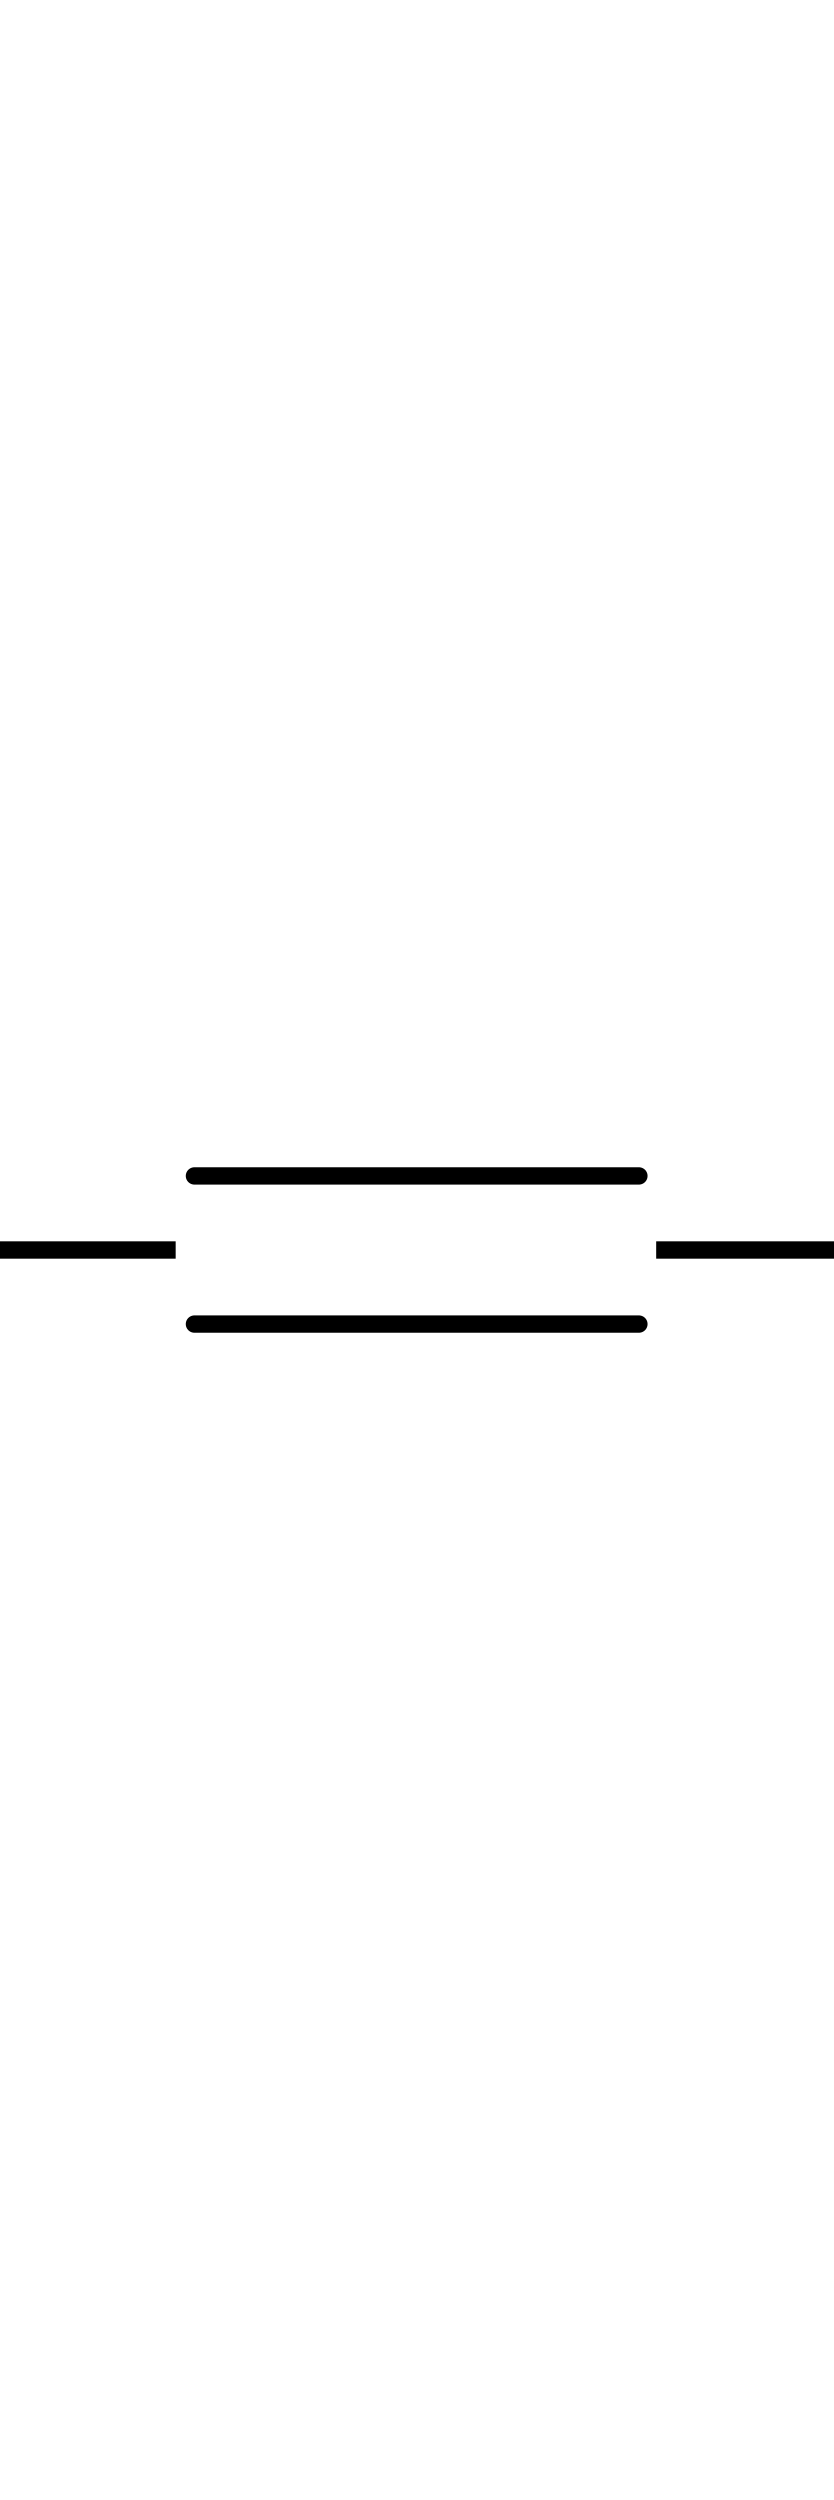
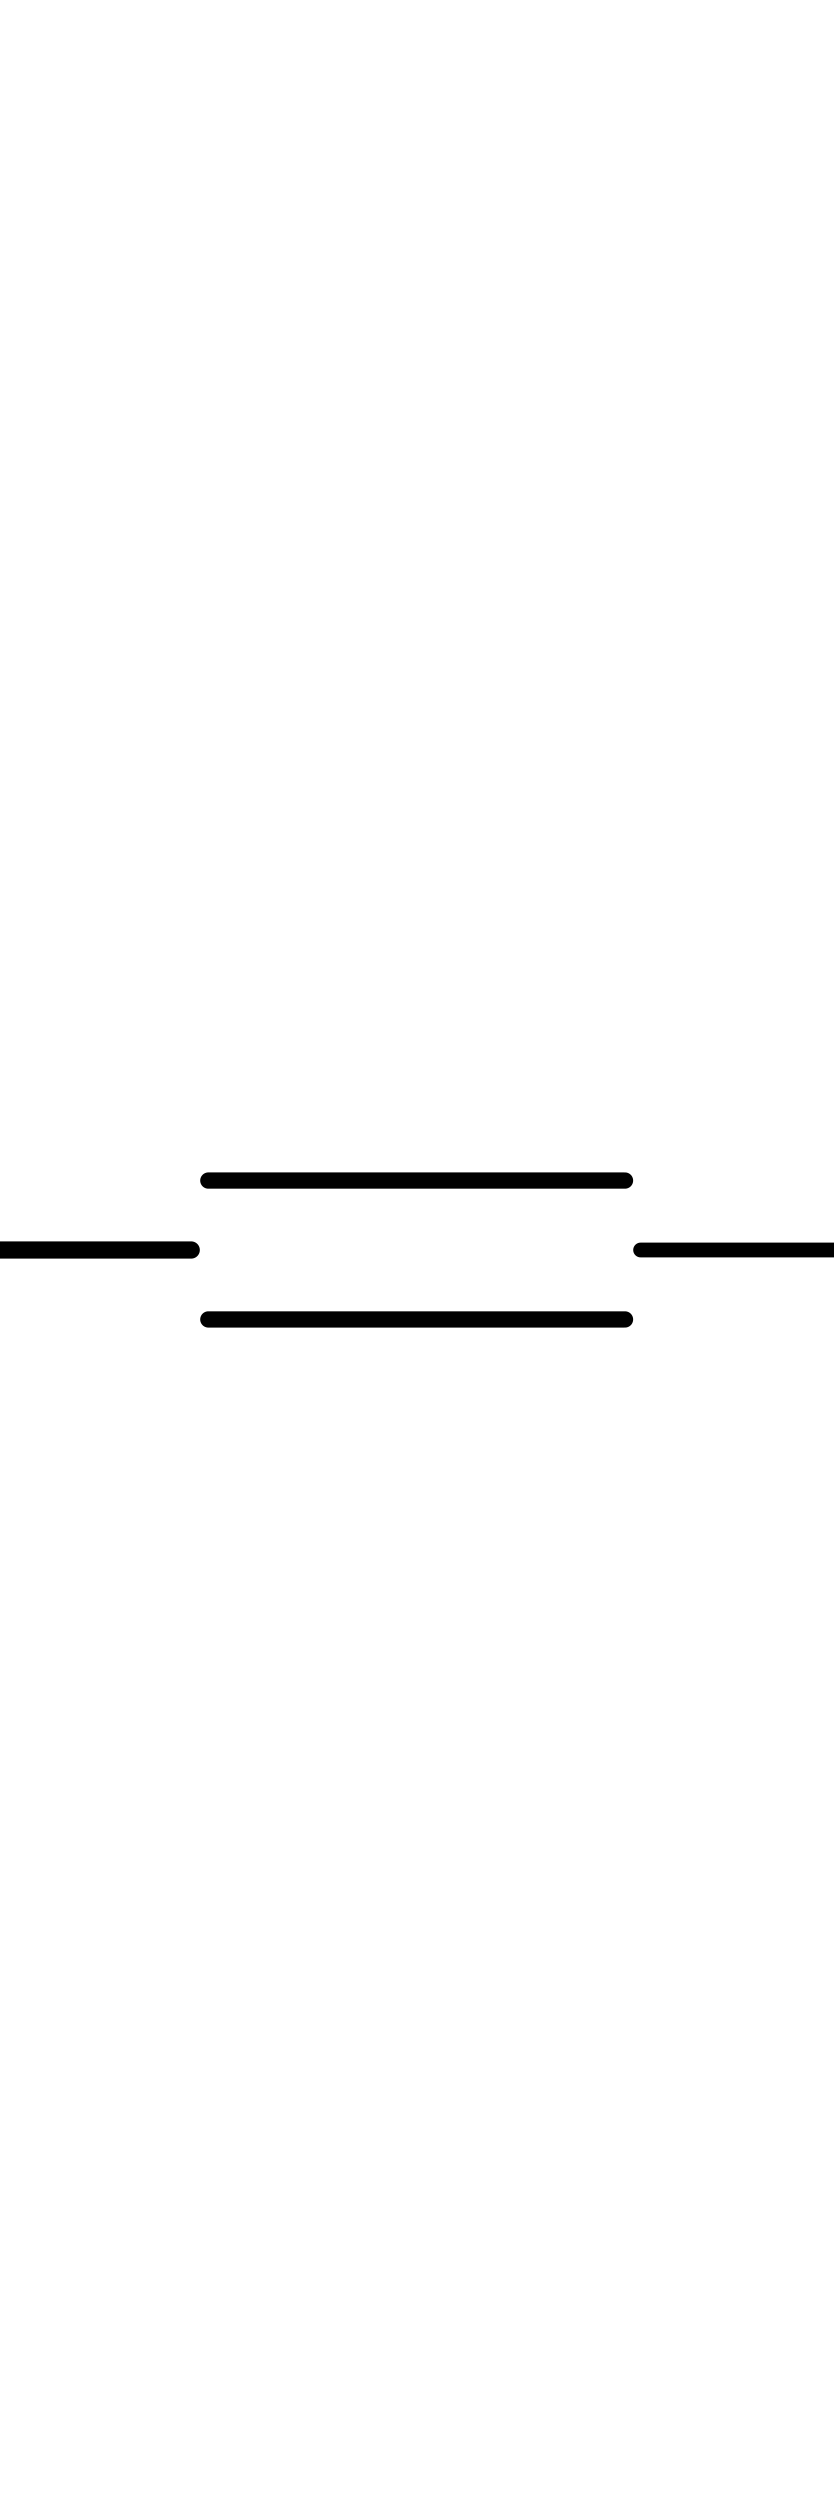
- <svg xmlns="http://www.w3.org/2000/svg" viewBox="0 0 45 135" version="1.1" xml:space="preserve" x="0px" y="0px" width="0.5in" height="1.5in" id="svg2">
+ <svg xmlns="http://www.w3.org/2000/svg" viewBox="0 0 48 144" version="1.1" xml:space="preserve" x="0px" y="0px" width="48" height="144" id="svg2">
  <defs id="defs4">
    <style type="text/css" id="style6">
      path,circle {
        stroke:#000000;
        stroke-width: 3;
        stroke-linecap: round;
        stroke-linejoin: round;
        fill: none
      }</style>
  </defs>
-   <path d="m 10.5,63.5 h 24" id="path8" style="fill:none;stroke:#000000;stroke-width:0.937;stroke-linecap:round;stroke-linejoin:round;stroke-dasharray:none" />
-   <path d="m 10.5,71.5 h 24" id="path10" style="fill:none;stroke:#000000;stroke-width:0.937;stroke-linecap:round;stroke-linejoin:round;stroke-dasharray:none" />
-   <path style="fill:none;stroke:#000000;stroke-width:0.937;stroke-linecap:butt;stroke-linejoin:miter;stroke-miterlimit:4;stroke-dasharray:none;stroke-opacity:1" d="M -2.602,67.5 H 9.486" id="path4466" />
-   <path style="fill:none;stroke:#000000;stroke-width:0.937;stroke-linecap:butt;stroke-linejoin:miter;stroke-miterlimit:4;stroke-dasharray:none;stroke-opacity:1" d="M 35.434,67.5 H 51.296" id="path4468" />
+   <g id="g3198" transform="translate(1.500001,4.500004)">
+     <path d="m 10.5,63.5 h 24" id="path8" style="fill:none;stroke:#000000;stroke-width:0.938;stroke-linecap:round;stroke-linejoin:round;stroke-dasharray:none" />
+     <path d="m 10.5,71.5 h 24" id="path10" style="fill:none;stroke:#000000;stroke-width:0.938;stroke-linecap:round;stroke-linejoin:round;stroke-dasharray:none" />
+   </g>
+   <path style="fill:none;stroke:#000000;stroke-width:0.993;stroke-linecap:round;stroke-linejoin:miter;stroke-miterlimit:4;stroke-dasharray:none;stroke-opacity:1" d="M -2.545,72 H 11.014" id="path4466" />
+   <path style="fill:none;stroke:#000000;stroke-width:0.851;stroke-linecap:round;stroke-linejoin:miter;stroke-miterlimit:4;stroke-dasharray:none;stroke-opacity:1" d="M 36.898,72 H 51.296" id="path4468" />
</svg>
